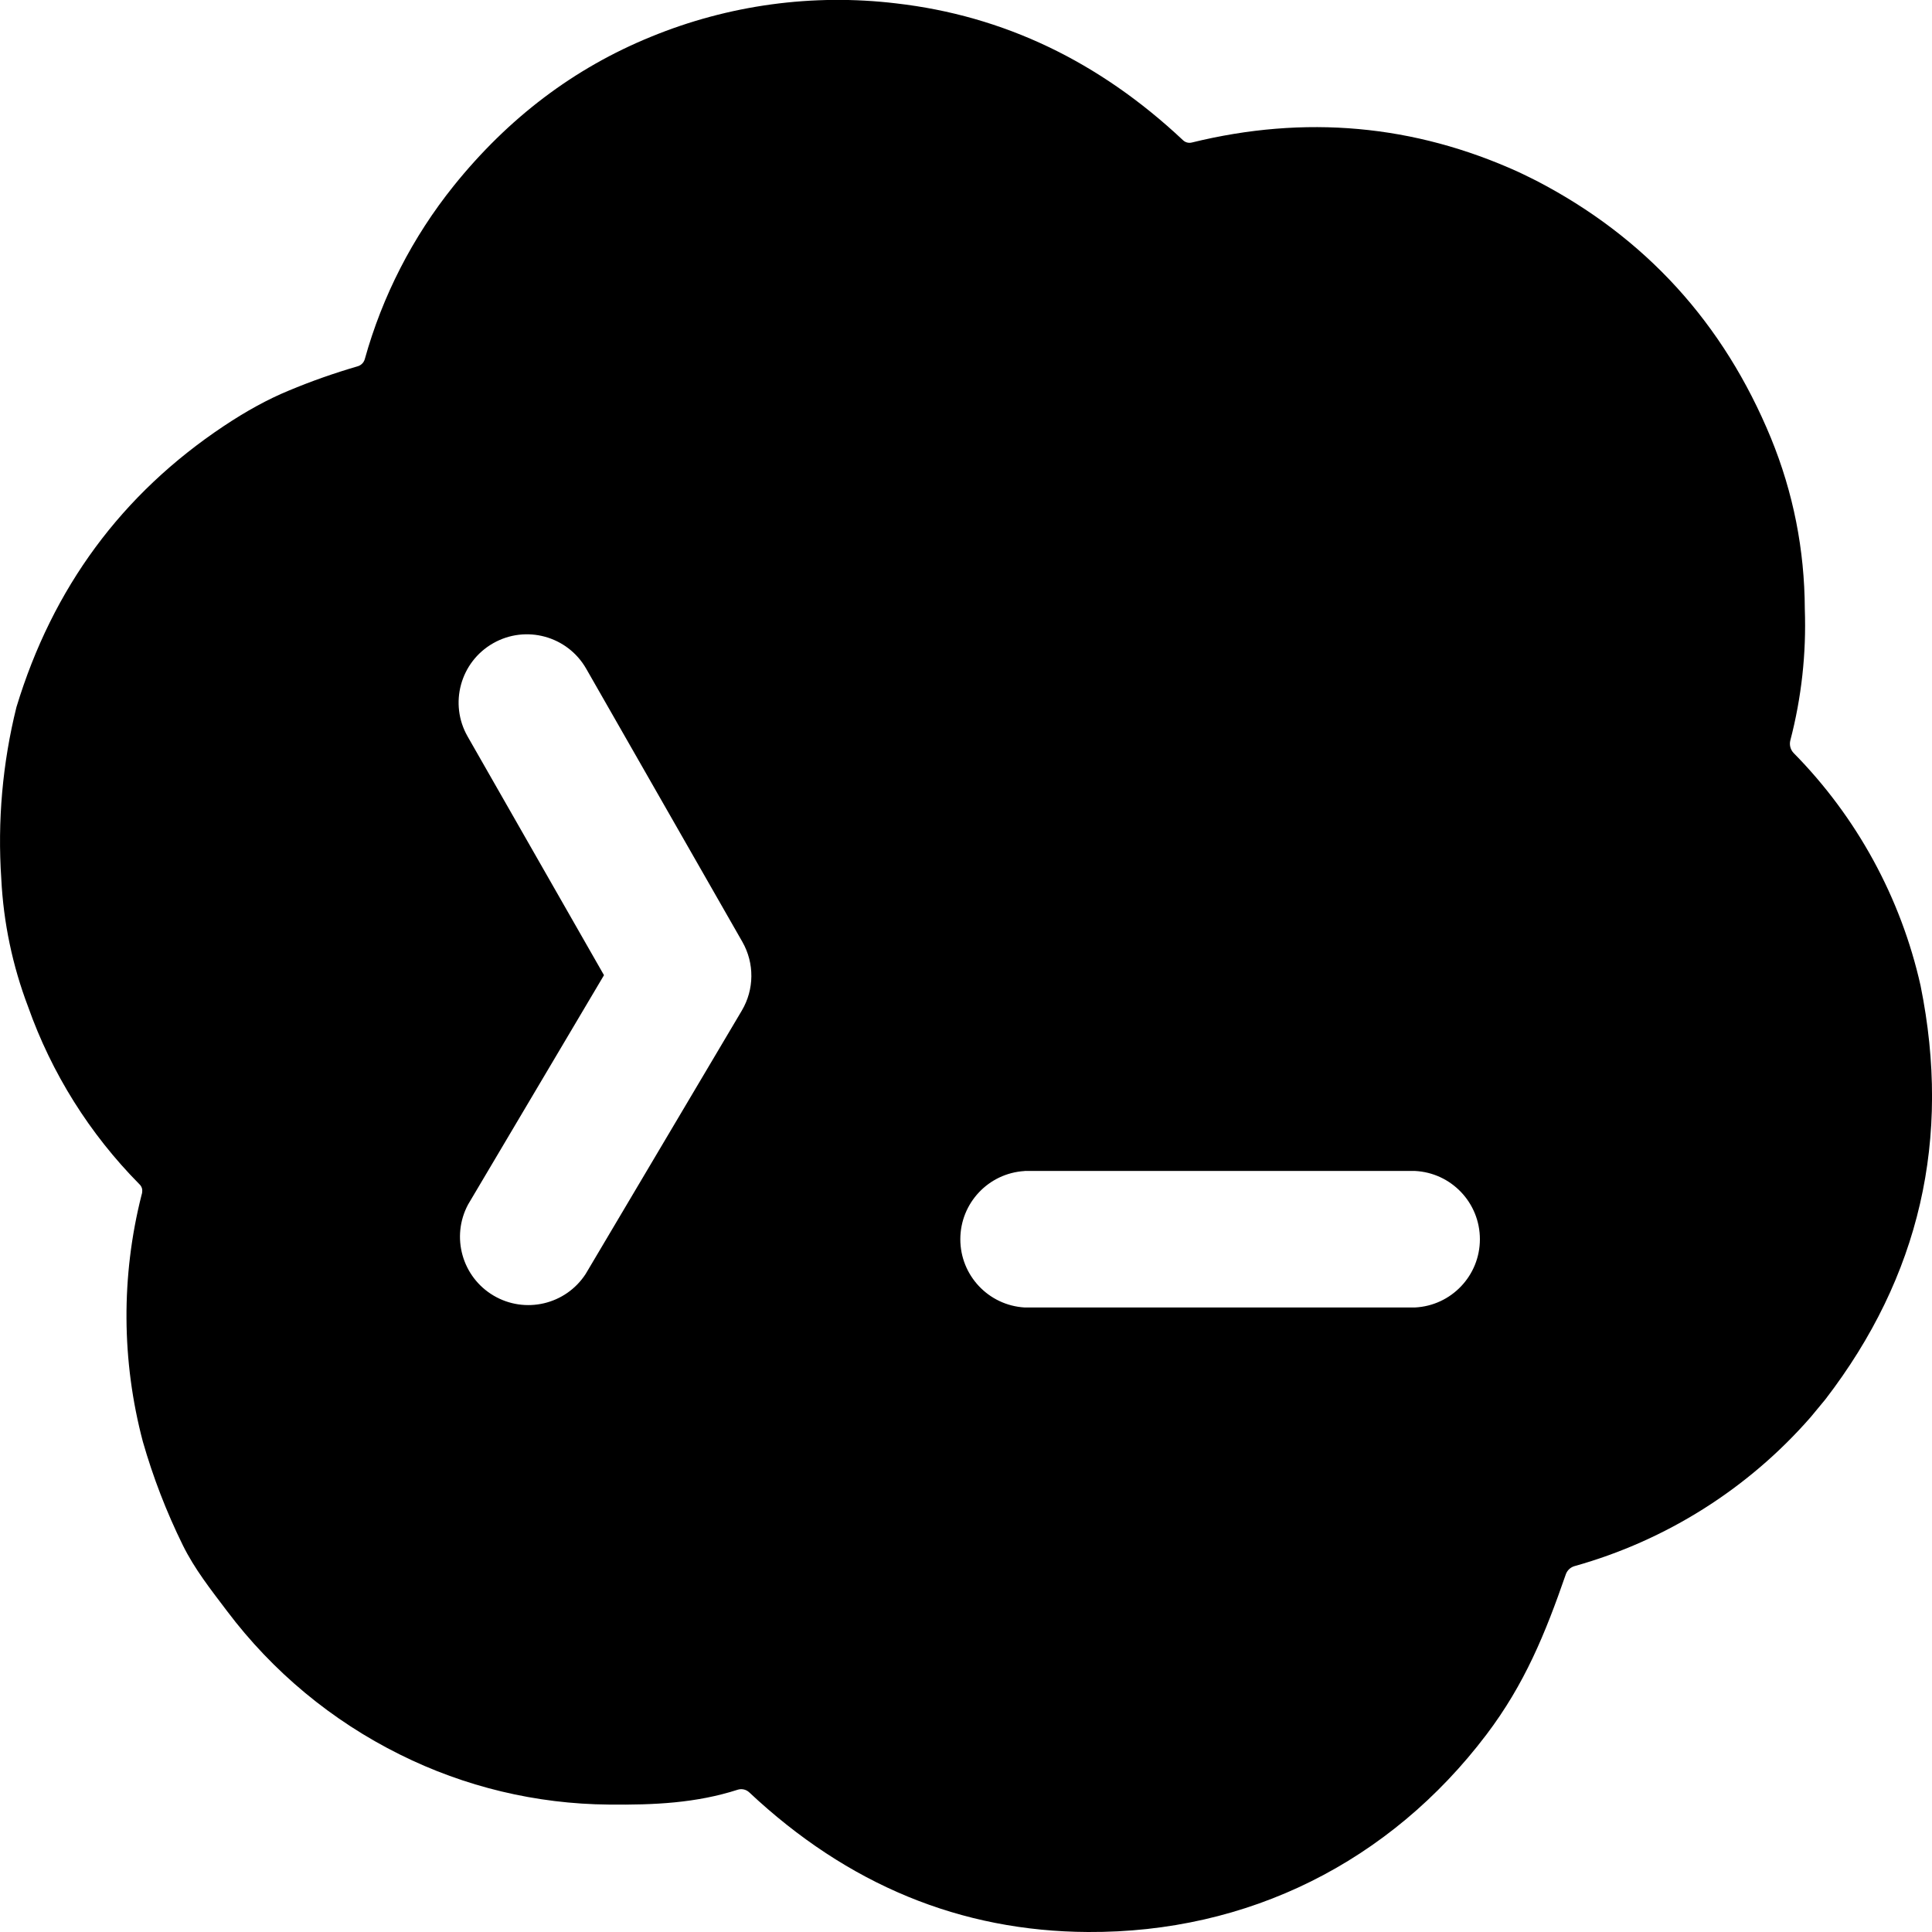
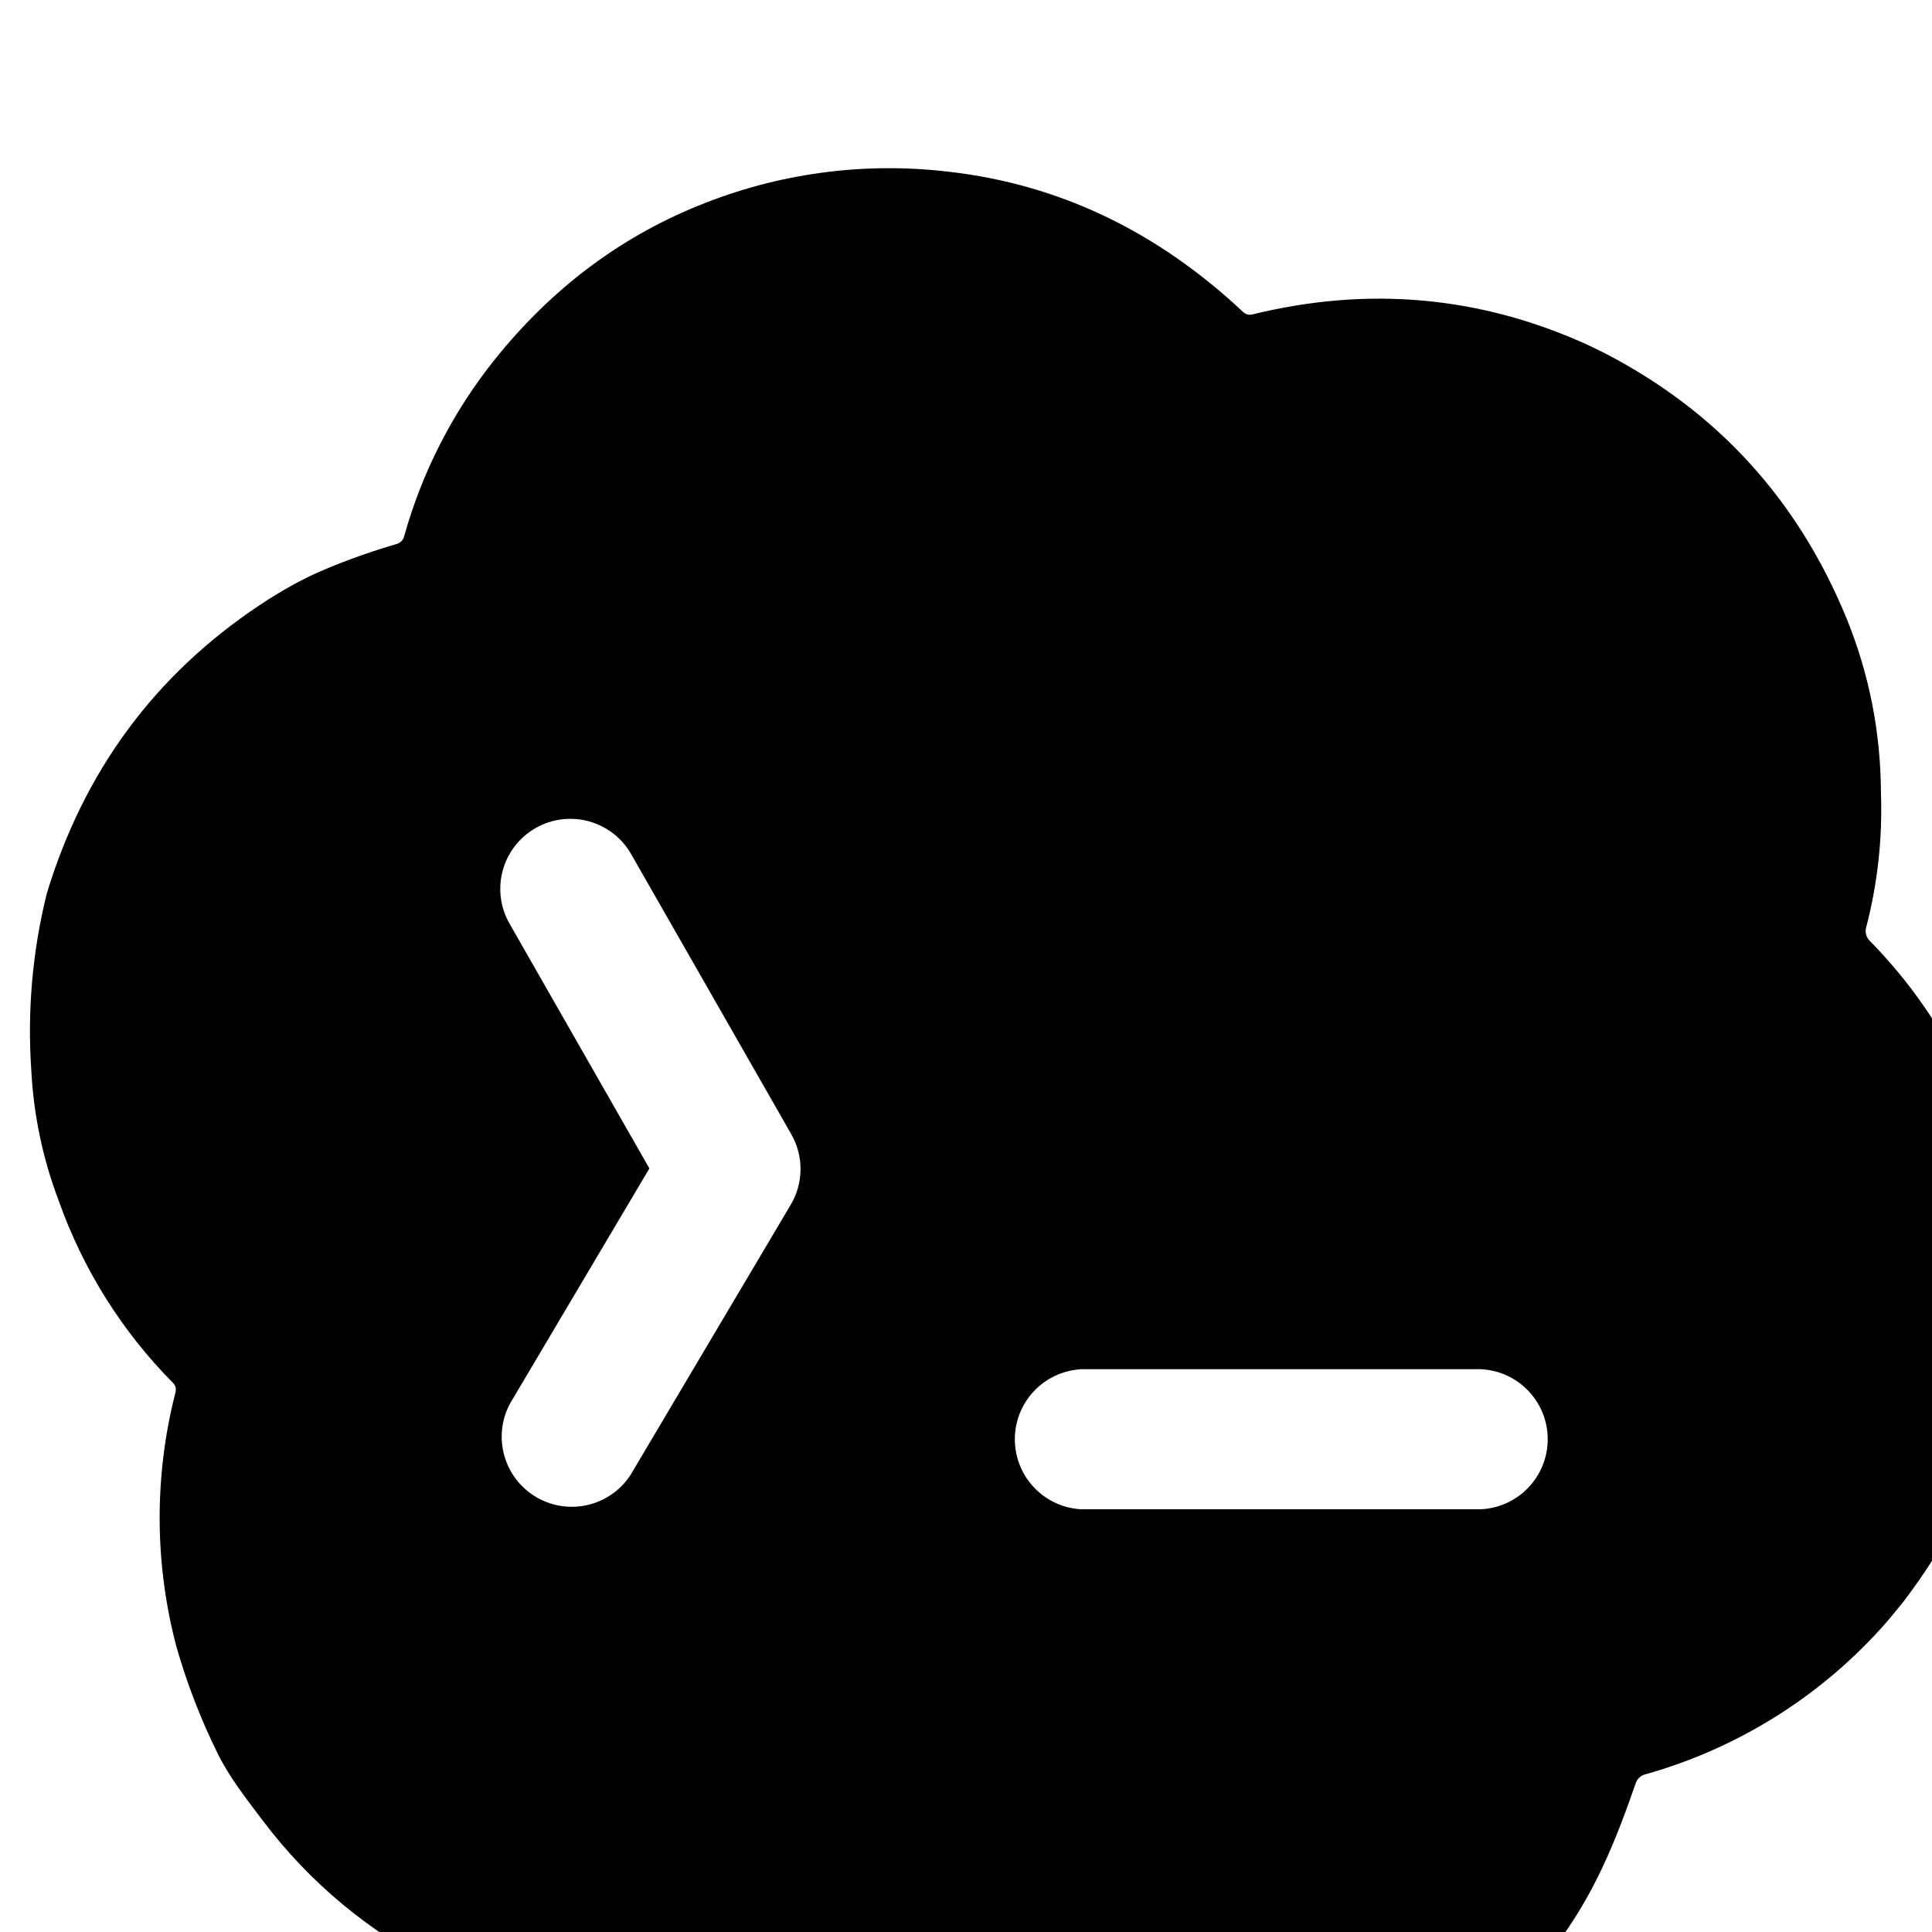
- <svg xmlns="http://www.w3.org/2000/svg" fill-rule="evenodd" viewBox="0 0 24 24" id="codex-openai">
-   <path d="M8.086.457a6.105 6.105 0 013.046-.415c1.333.153 2.521.72 3.564 1.7a.117.117 0 00.107.029c1.408-.346 2.762-.224 4.061.366l.063.03.154.076c1.357.703 2.33 1.77 2.918 3.198.278.679.418 1.388.421 2.126a5.655 5.655 0 01-.18 1.631.167.167 0 00.04.155 5.982 5.982 0 011.578 2.891c.385 1.901-.01 3.615-1.183 5.14l-.182.22a6.063 6.063 0 01-2.934 1.851.162.162 0 00-.108.102c-.255.736-.511 1.364-.987 1.992-1.199 1.582-2.962 2.462-4.948 2.451-1.583-.008-2.986-.587-4.21-1.736a.145.145 0 00-.14-.032c-.518.167-1.04.191-1.604.185a5.924 5.924 0 01-2.595-.622 6.058 6.058 0 01-2.146-1.781c-.203-.269-.404-.522-.551-.821a7.74 7.74 0 01-.495-1.283 6.11 6.11 0 01-.017-3.064.166.166 0 00.008-.074.115.115 0 00-.037-.064 5.958 5.958 0 01-1.38-2.202 5.196 5.196 0 01-.333-1.589 6.915 6.915 0 01.188-2.132c.45-1.484 1.309-2.648 2.577-3.493.282-.188.55-.334.802-.438.286-.12.573-.22.861-.304a.129.129 0 00.087-.087A6.016 6.016 0 015.635 2.31C6.315 1.464 7.132.846 8.086.457zm-.804 7.85a.848.848 0 00-1.473.842l1.694 2.965-1.688 2.848a.849.849 0 001.46.864l1.94-3.272a.849.849 0 00.007-.854l-1.94-3.393zm5.446 6.24a.849.849 0 000 1.695h4.848a.849.849 0 000-1.696h-4.848z" clip-rule="evenodd" fill="currentColor" />
+ <svg xmlns="http://www.w3.org/2000/svg" viewBox="0 0 1024 1024" width="1024" height="1024" fill-rule="evenodd">
+   <g transform="translate(15.8648 89.1954) scale(43.759)">
+     <path d="M8.086.457a6.105 6.105 0 013.046-.415c1.333.153 2.521.72 3.564 1.7a.117.117 0 00.107.029c1.408-.346 2.762-.224 4.061.366l.063.03.154.076c1.357.703 2.33 1.77 2.918 3.198.278.679.418 1.388.421 2.126a5.655 5.655 0 01-.18 1.631.167.167 0 00.04.155 5.982 5.982 0 011.578 2.891c.385 1.901-.01 3.615-1.183 5.14l-.182.22a6.063 6.063 0 01-2.934 1.851.162.162 0 00-.108.102c-.255.736-.511 1.364-.987 1.992-1.199 1.582-2.962 2.462-4.948 2.451-1.583-.008-2.986-.587-4.21-1.736a.145.145 0 00-.14-.032c-.518.167-1.04.191-1.604.185a5.924 5.924 0 01-2.595-.622 6.058 6.058 0 01-2.146-1.781c-.203-.269-.404-.522-.551-.821a7.74 7.74 0 01-.495-1.283 6.11 6.11 0 01-.017-3.064.166.166 0 00.008-.074.115.115 0 00-.037-.064 5.958 5.958 0 01-1.38-2.202 5.196 5.196 0 01-.333-1.589 6.915 6.915 0 01.188-2.132c.45-1.484 1.309-2.648 2.577-3.493.282-.188.55-.334.802-.438.286-.12.573-.22.861-.304a.129.129 0 00.087-.087A6.016 6.016 0 015.635 2.31C6.315 1.464 7.132.846 8.086.457zm-.804 7.85a.848.848 0 00-1.473.842l1.694 2.965-1.688 2.848a.849.849 0 001.46.864l1.94-3.272a.849.849 0 00.007-.854l-1.94-3.393zm5.446 6.24a.849.849 0 000 1.695h4.848a.849.849 0 000-1.696h-4.848z" clip-rule="evenodd" fill="currentColor" />
+   </g>
</svg>
